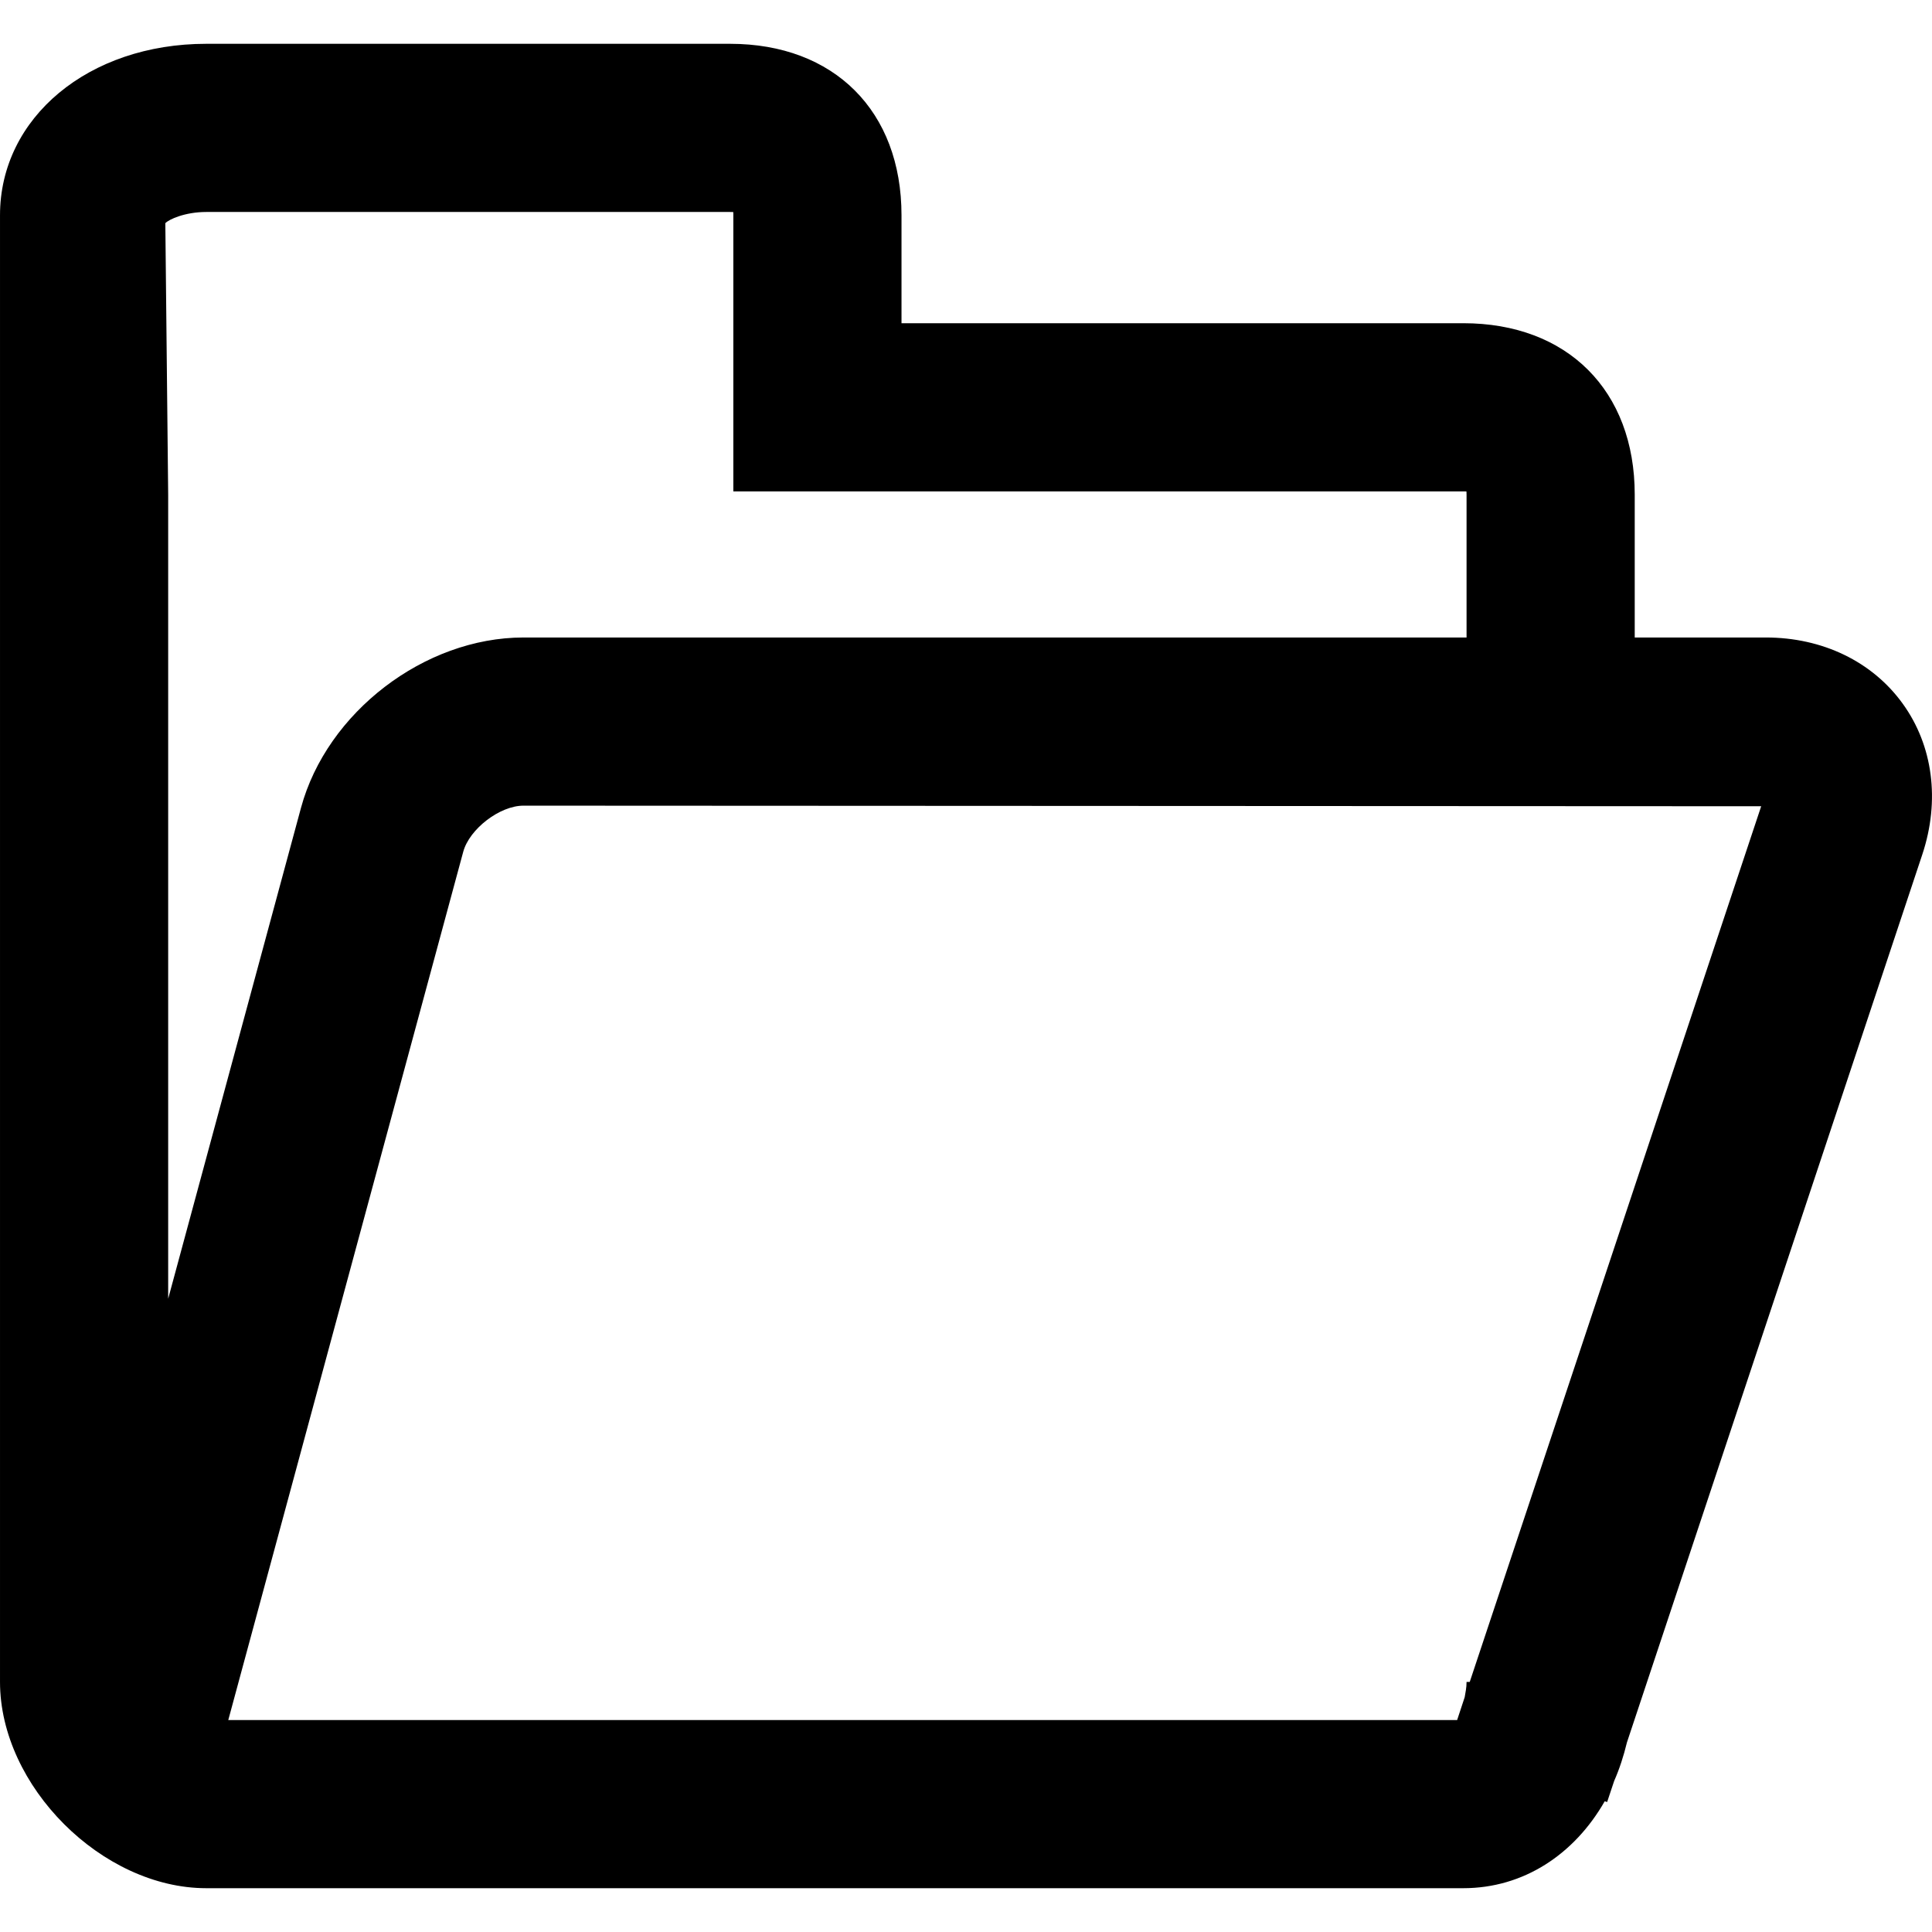
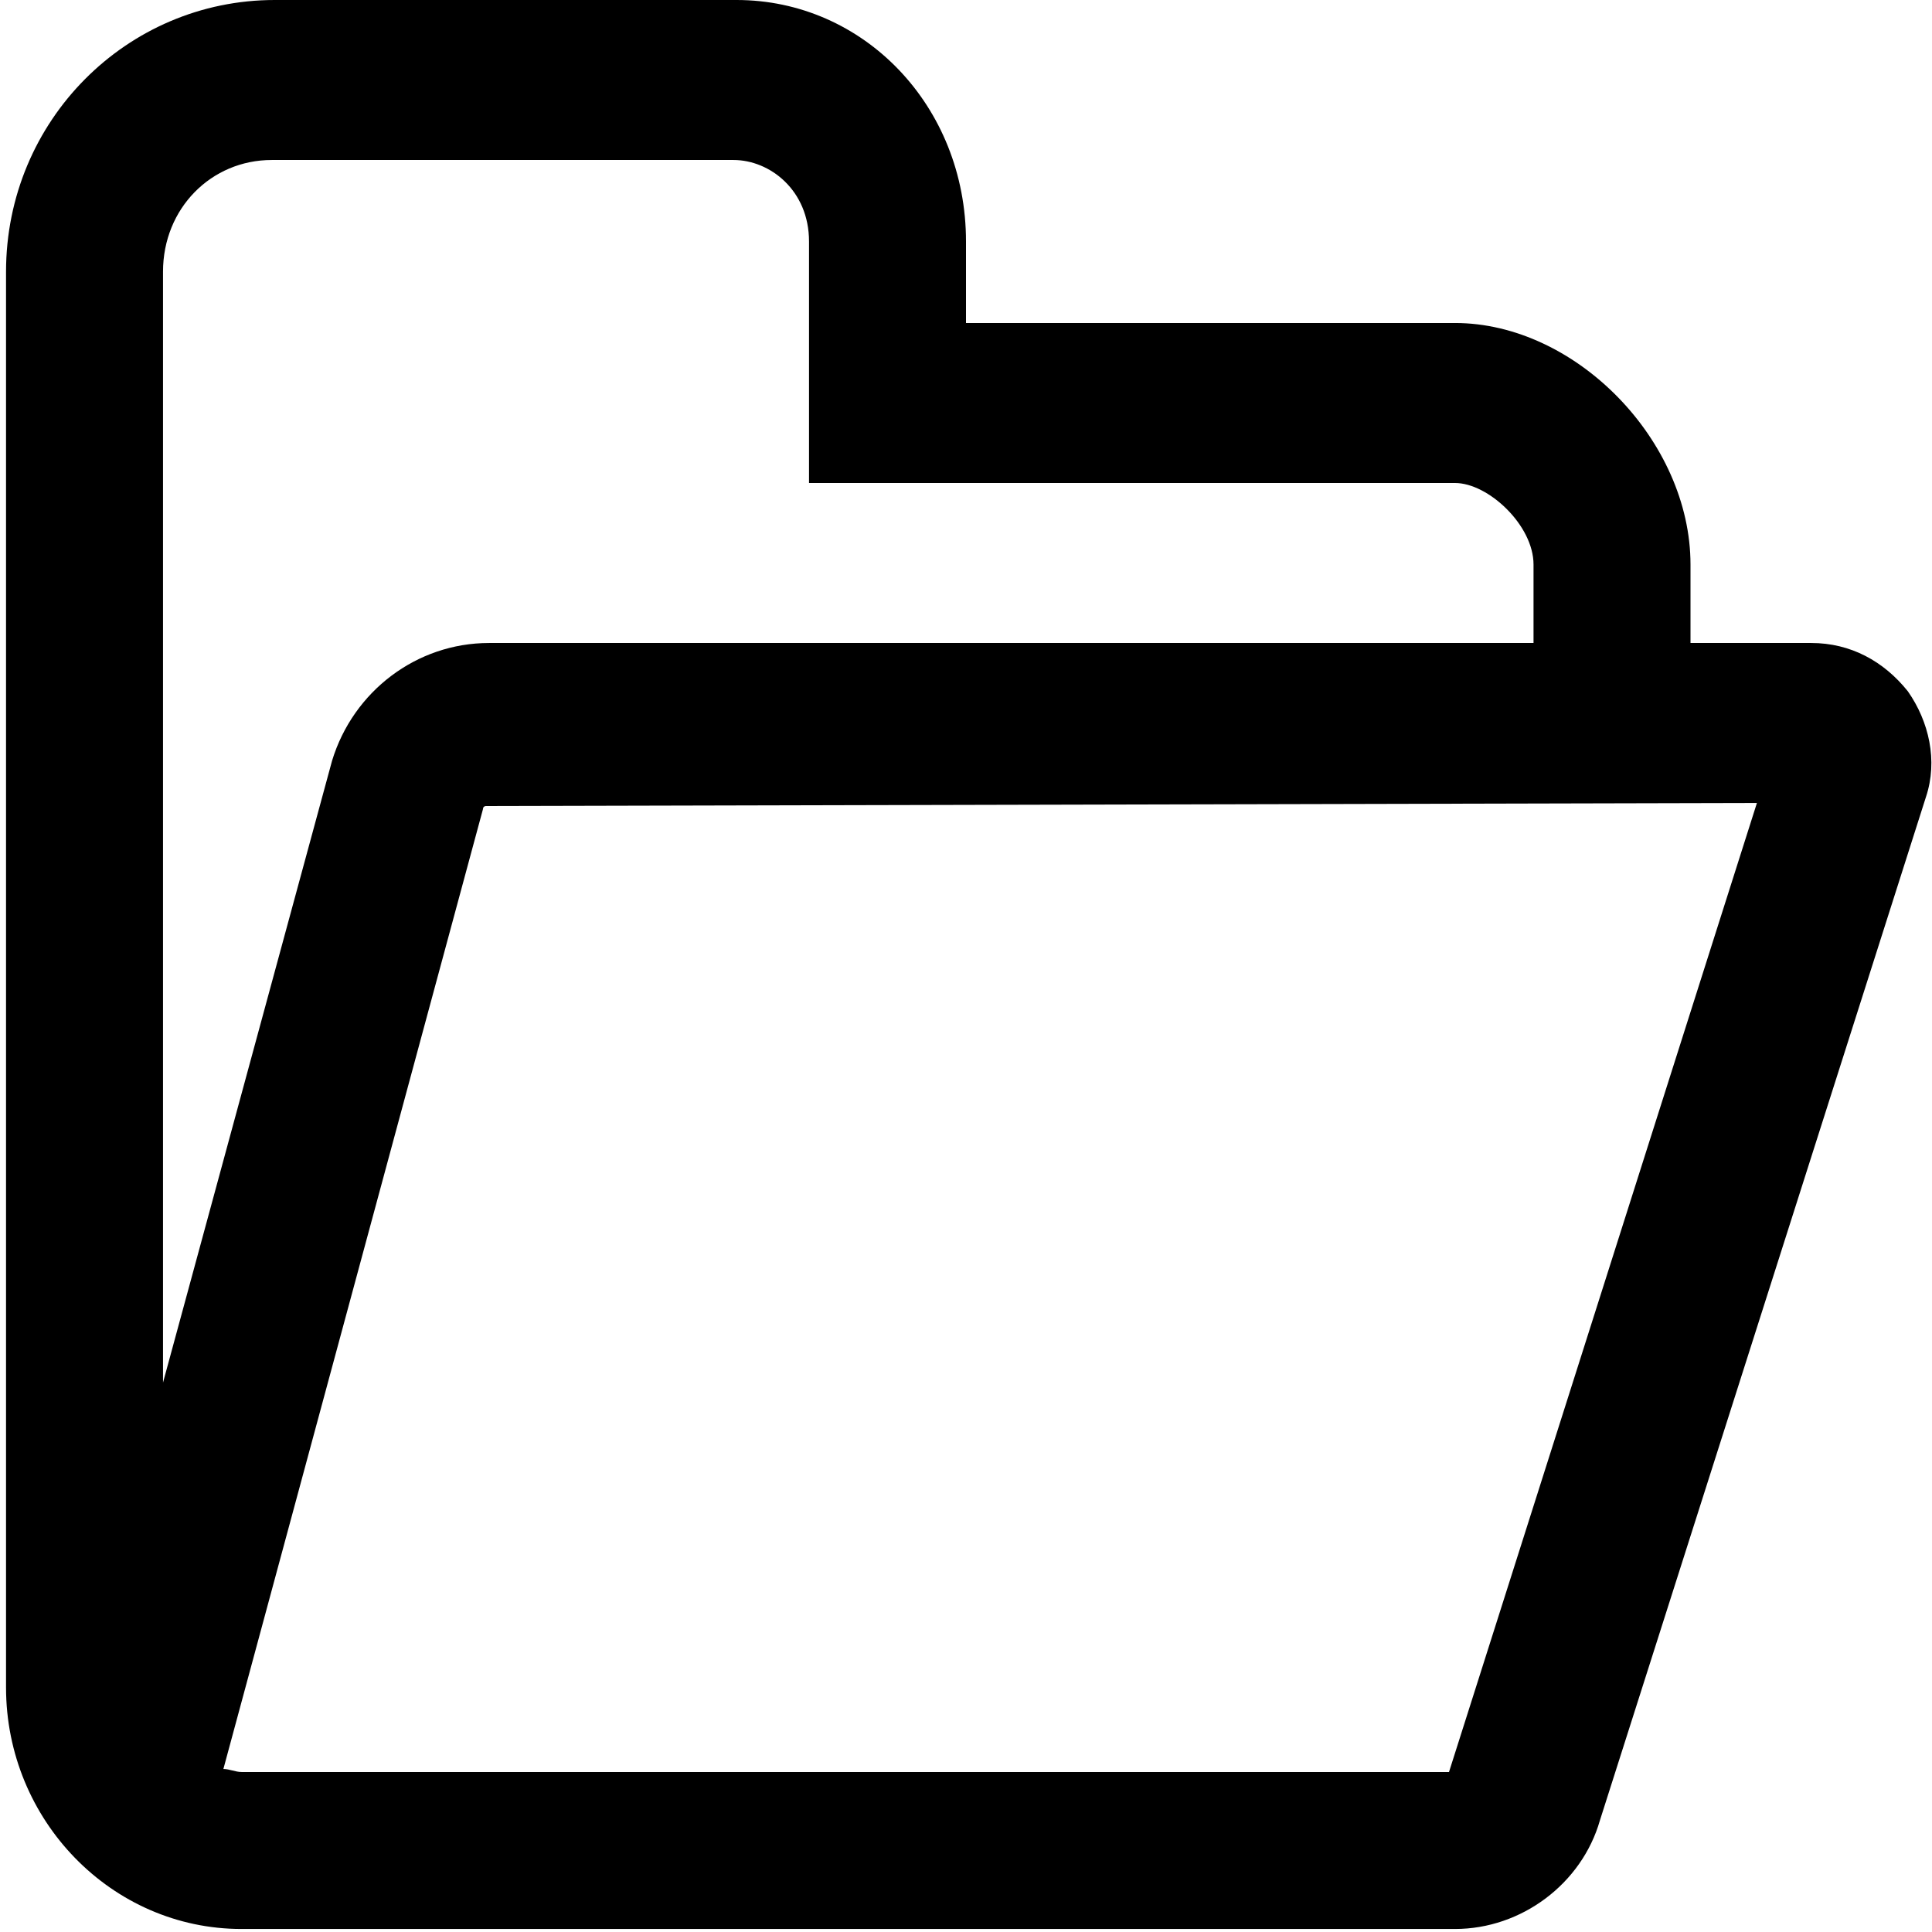
- <svg xmlns="http://www.w3.org/2000/svg" version="1.1" id="Layer_1" x="0px" y="0px" width="512px" height="512px" viewBox="0 0 512 512" style="enable-background:new 0 0 512 512;" xml:space="preserve">
-   <path d="M509.441,226.419c4.729-14.261,2.844-28.826-5.223-39.968c-8.037-11.127-21.238-17.51-36.268-17.51h-34.73v-37.864  c0-27.593-17.845-45.423-45.438-45.423H238.908V57.046c0-27.607-17.844-45.437-45.437-45.437H54.666  c-31.162,0-54.664,19.526-54.664,45.437v388.681c0,27.622,27.07,54.664,54.664,54.664h333.117c15.958,0,29.421-8.937,37.486-23.038  l0.639,0.203l1.857-5.57c1.422-3.221,2.523-6.645,3.395-10.242L509.441,226.419z M389.495,445.727h-0.842  c0,1.625-0.29,2.728-0.493,4.033l-2.002,6.064H60.498l62.266-230.102c1.653-6.049,9.69-12.215,15.957-12.215l328.012,0.159  L389.495,445.727z M54.666,56.176h138.806c0.319,0,0.609,0,0.841,0.015c0.029,0.261,0.029,0.551,0.029,0.855v73.175h193.441  c0.318,0,0.609,0,0.842,0.015c0.028,0.262,0.028,0.537,0.028,0.842v37.864H138.721c-26.229,0-52.109,19.831-58.957,45.146  L44.568,344.176V131.077l-0.754-71.928C44.742,58.134,49.037,56.176,54.666,56.176z" />
+ <svg xmlns="http://www.w3.org/2000/svg" version="1.1" id="Layer_1" x="0px" y="0px" viewBox="0 0 64 64" enable-background="new 0 0 64 64" xml:space="preserve">
+   <g>
+     <path d="M48.2,63.9H8c-4.3,0-7.8-3.6-7.8-8V9c0-5,4-9,8.9-9h15.3C28.6,0,32,3.5,32,8v2.7l16.2,0c4,0,7.8,3.9,7.8,8v2.6l4,0   c1.3,0,2.4,0.6,3.2,1.6c0.7,1,1,2.3,0.6,3.5L53,60.3C52.4,62.4,50.4,63.9,48.2,63.9z M7.4,58.6c0.2,0,0.4,0.1,0.6,0.1H48l10.2-32.1   l-42.1,0.1c0,0-0.1,0-0.1,0.1L7.4,58.6z M9,5.3C7,5.3,5.4,6.9,5.4,9v36.8L11,25.2c0.7-2.3,2.8-3.9,5.2-3.9l34.6,0v-2.6   c0-1.3-1.5-2.7-2.6-2.7l-21.4,0V8c0-1.7-1.3-2.7-2.5-2.7H9z" />
+   </g>
</svg>
